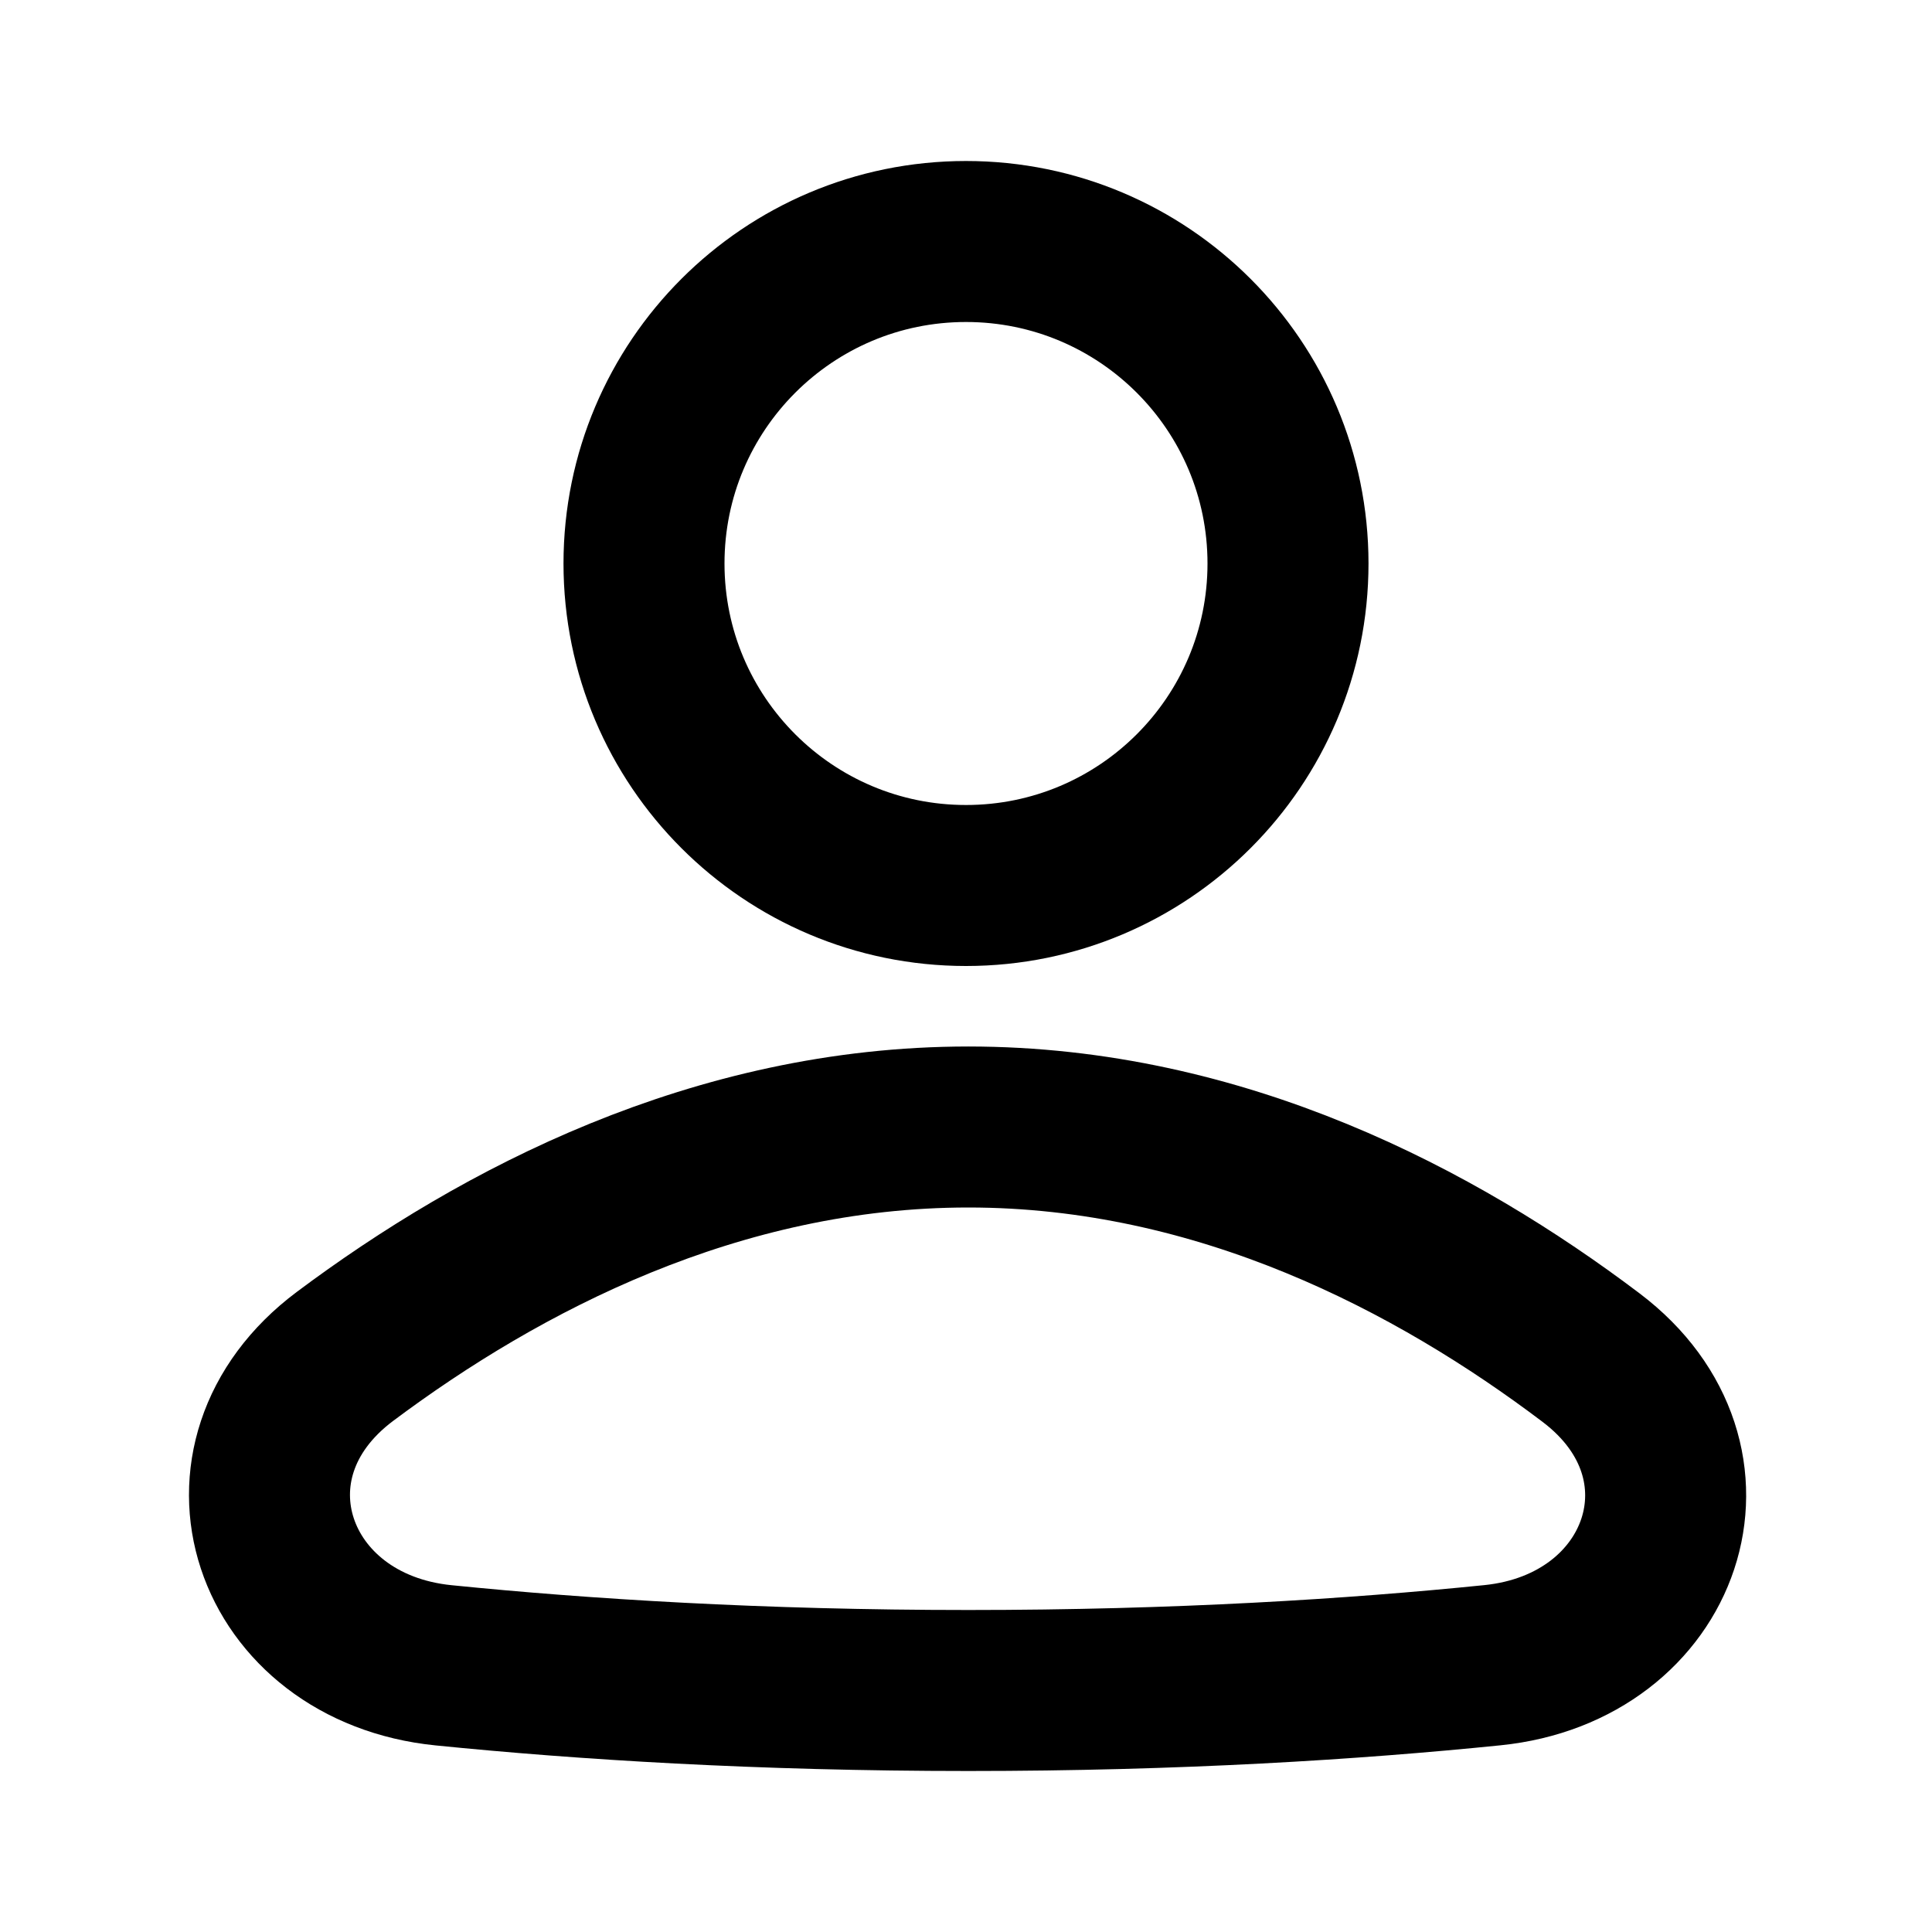
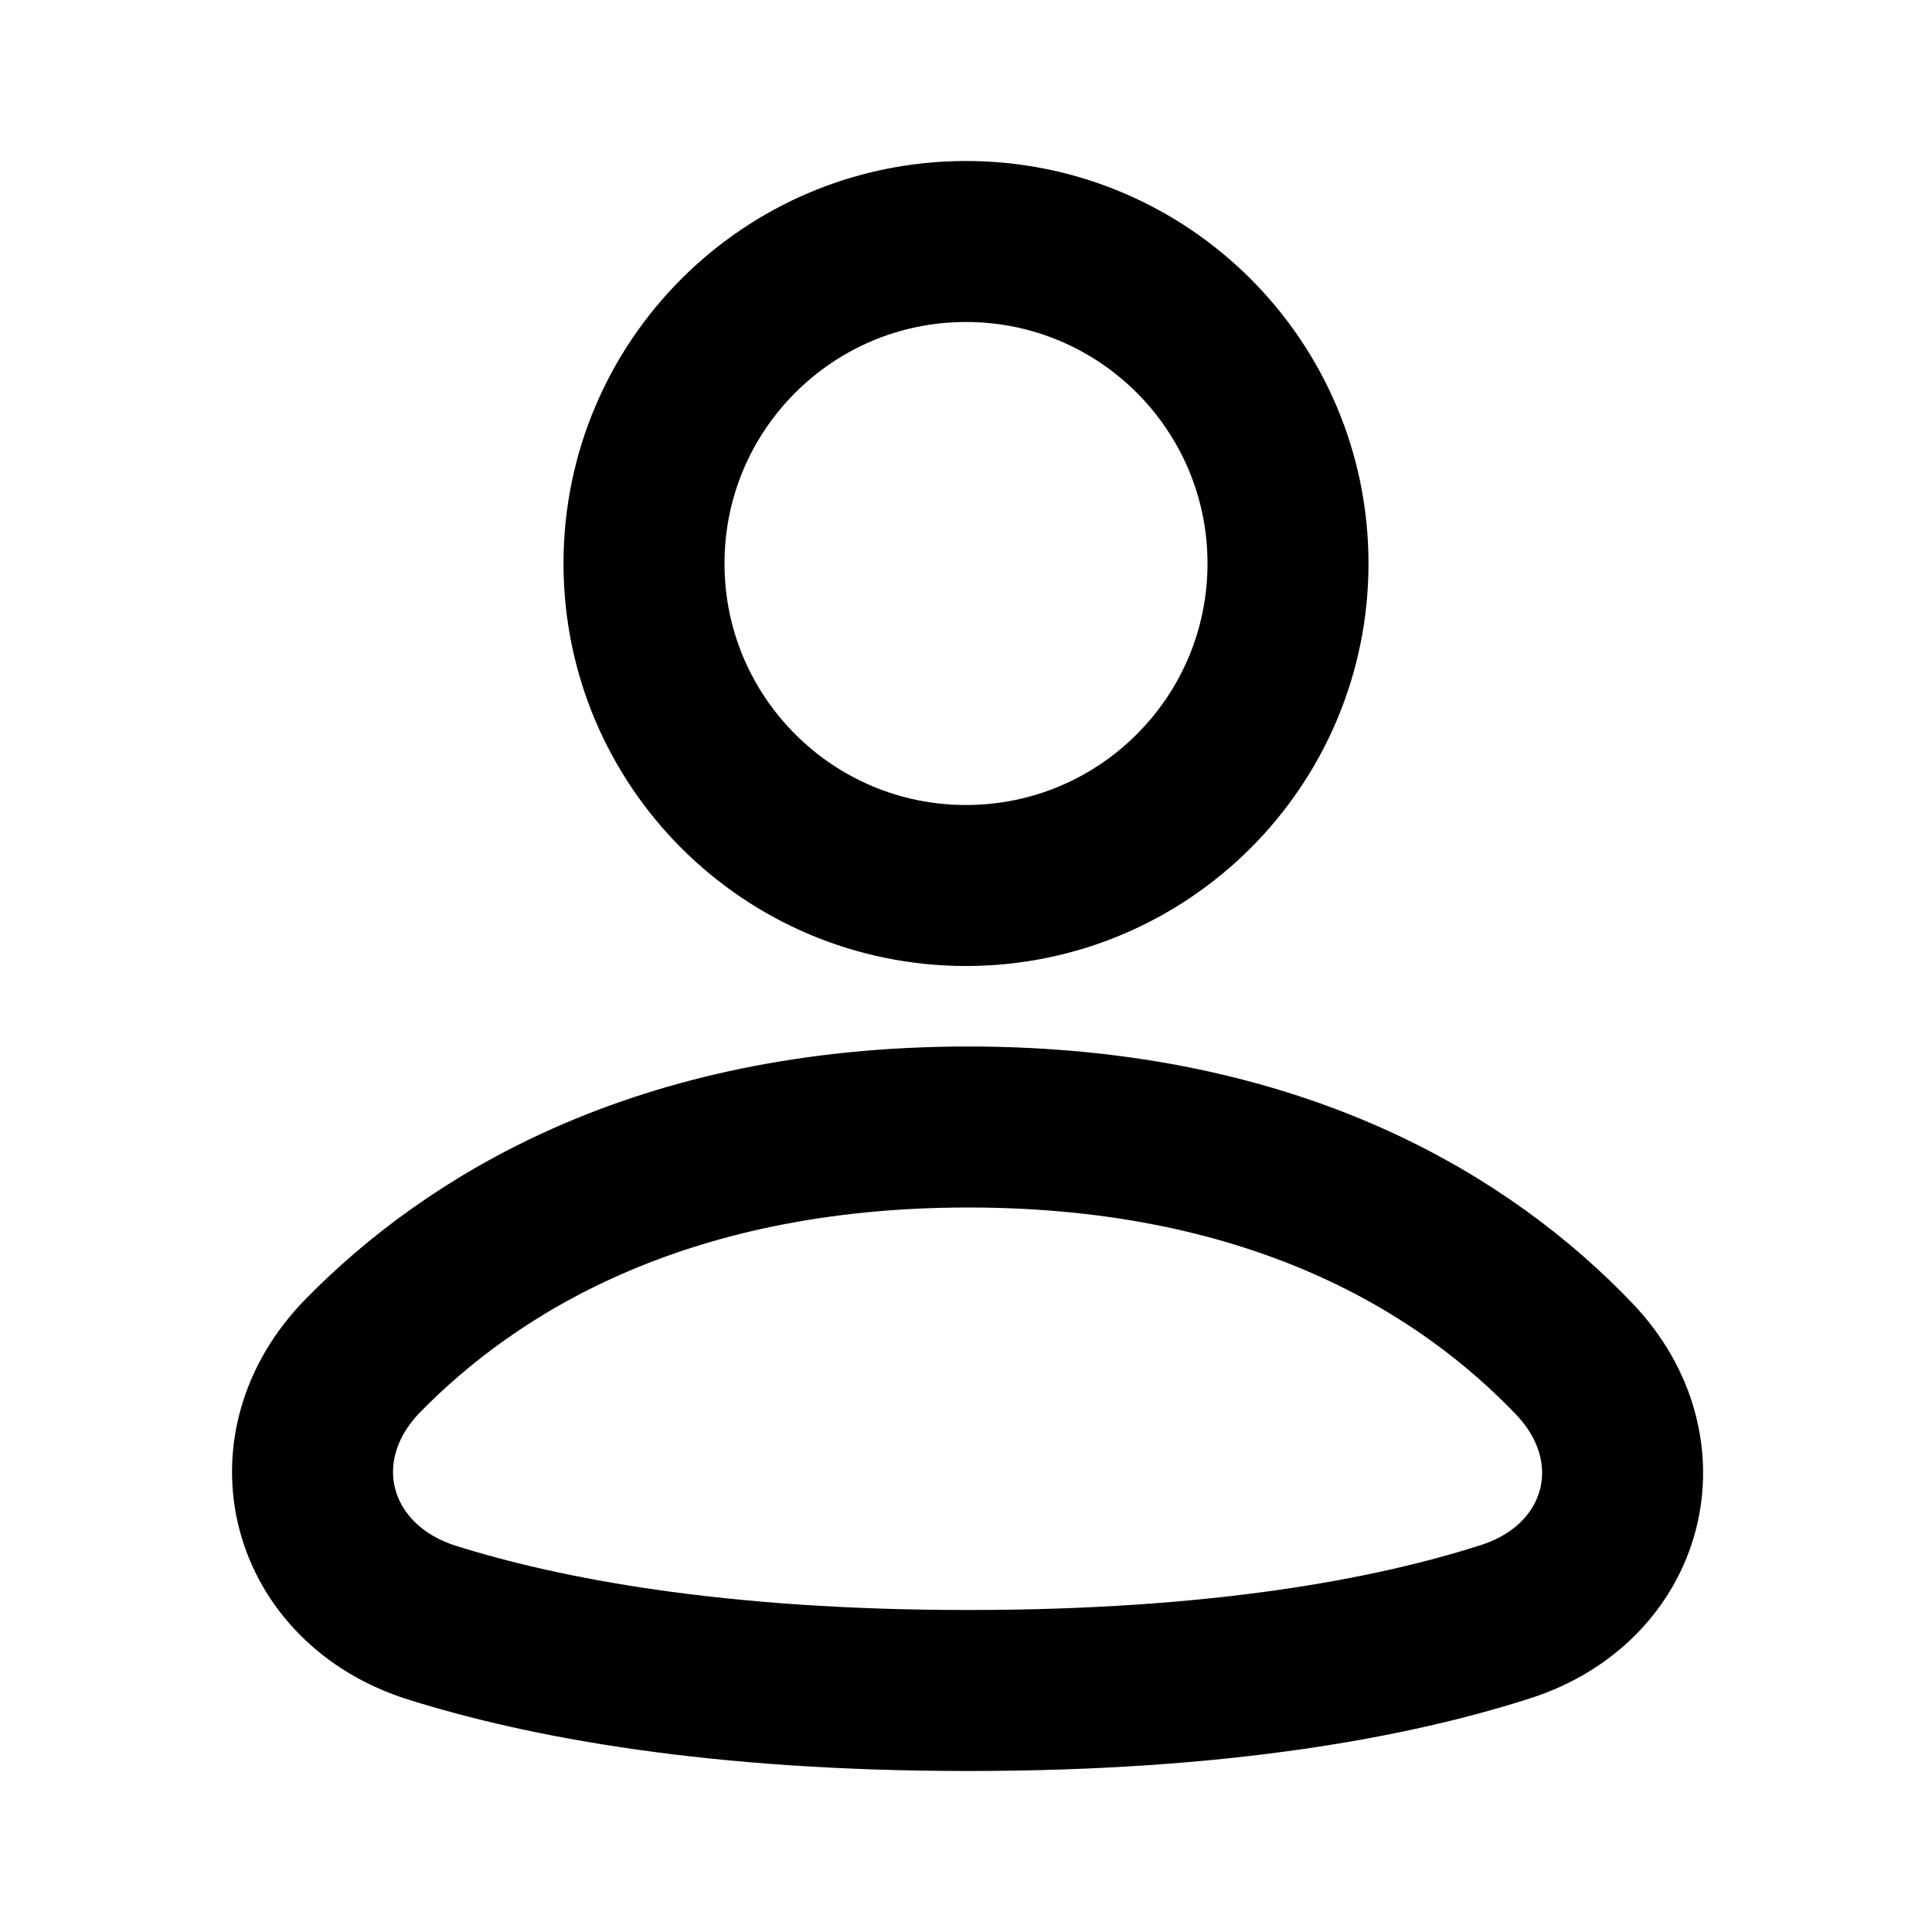
<svg xmlns="http://www.w3.org/2000/svg" width="24" height="24" viewBox="0 0 24 24" fill="none">
  <circle cx="12" cy="7" r="4" stroke="black" stroke-width="2" stroke-linecap="round" />
-   <path d="M4.285 16.85C6.221 15.402 8.901 14 12.029 14C15.167 14 17.842 15.411 19.765 16.865C21.476 18.159 20.672 20.47 18.538 20.686C16.817 20.861 14.63 21 12.029 21C9.432 21 7.239 20.861 5.51 20.687C3.363 20.471 2.558 18.143 4.285 16.85Z" stroke="black" stroke-width="2" />
+   <path d="M4.511 16.837C5.837 15.485 8.172 14 12.029 14C15.924 14 18.249 15.515 19.552 16.877C20.64 18.013 20.201 19.665 18.703 20.145C17.309 20.593 15.175 21 12.029 21C8.911 21 6.776 20.6 5.369 20.158C3.834 19.676 3.384 17.985 4.511 16.837Z" stroke="black" stroke-width="2" />
</svg>
